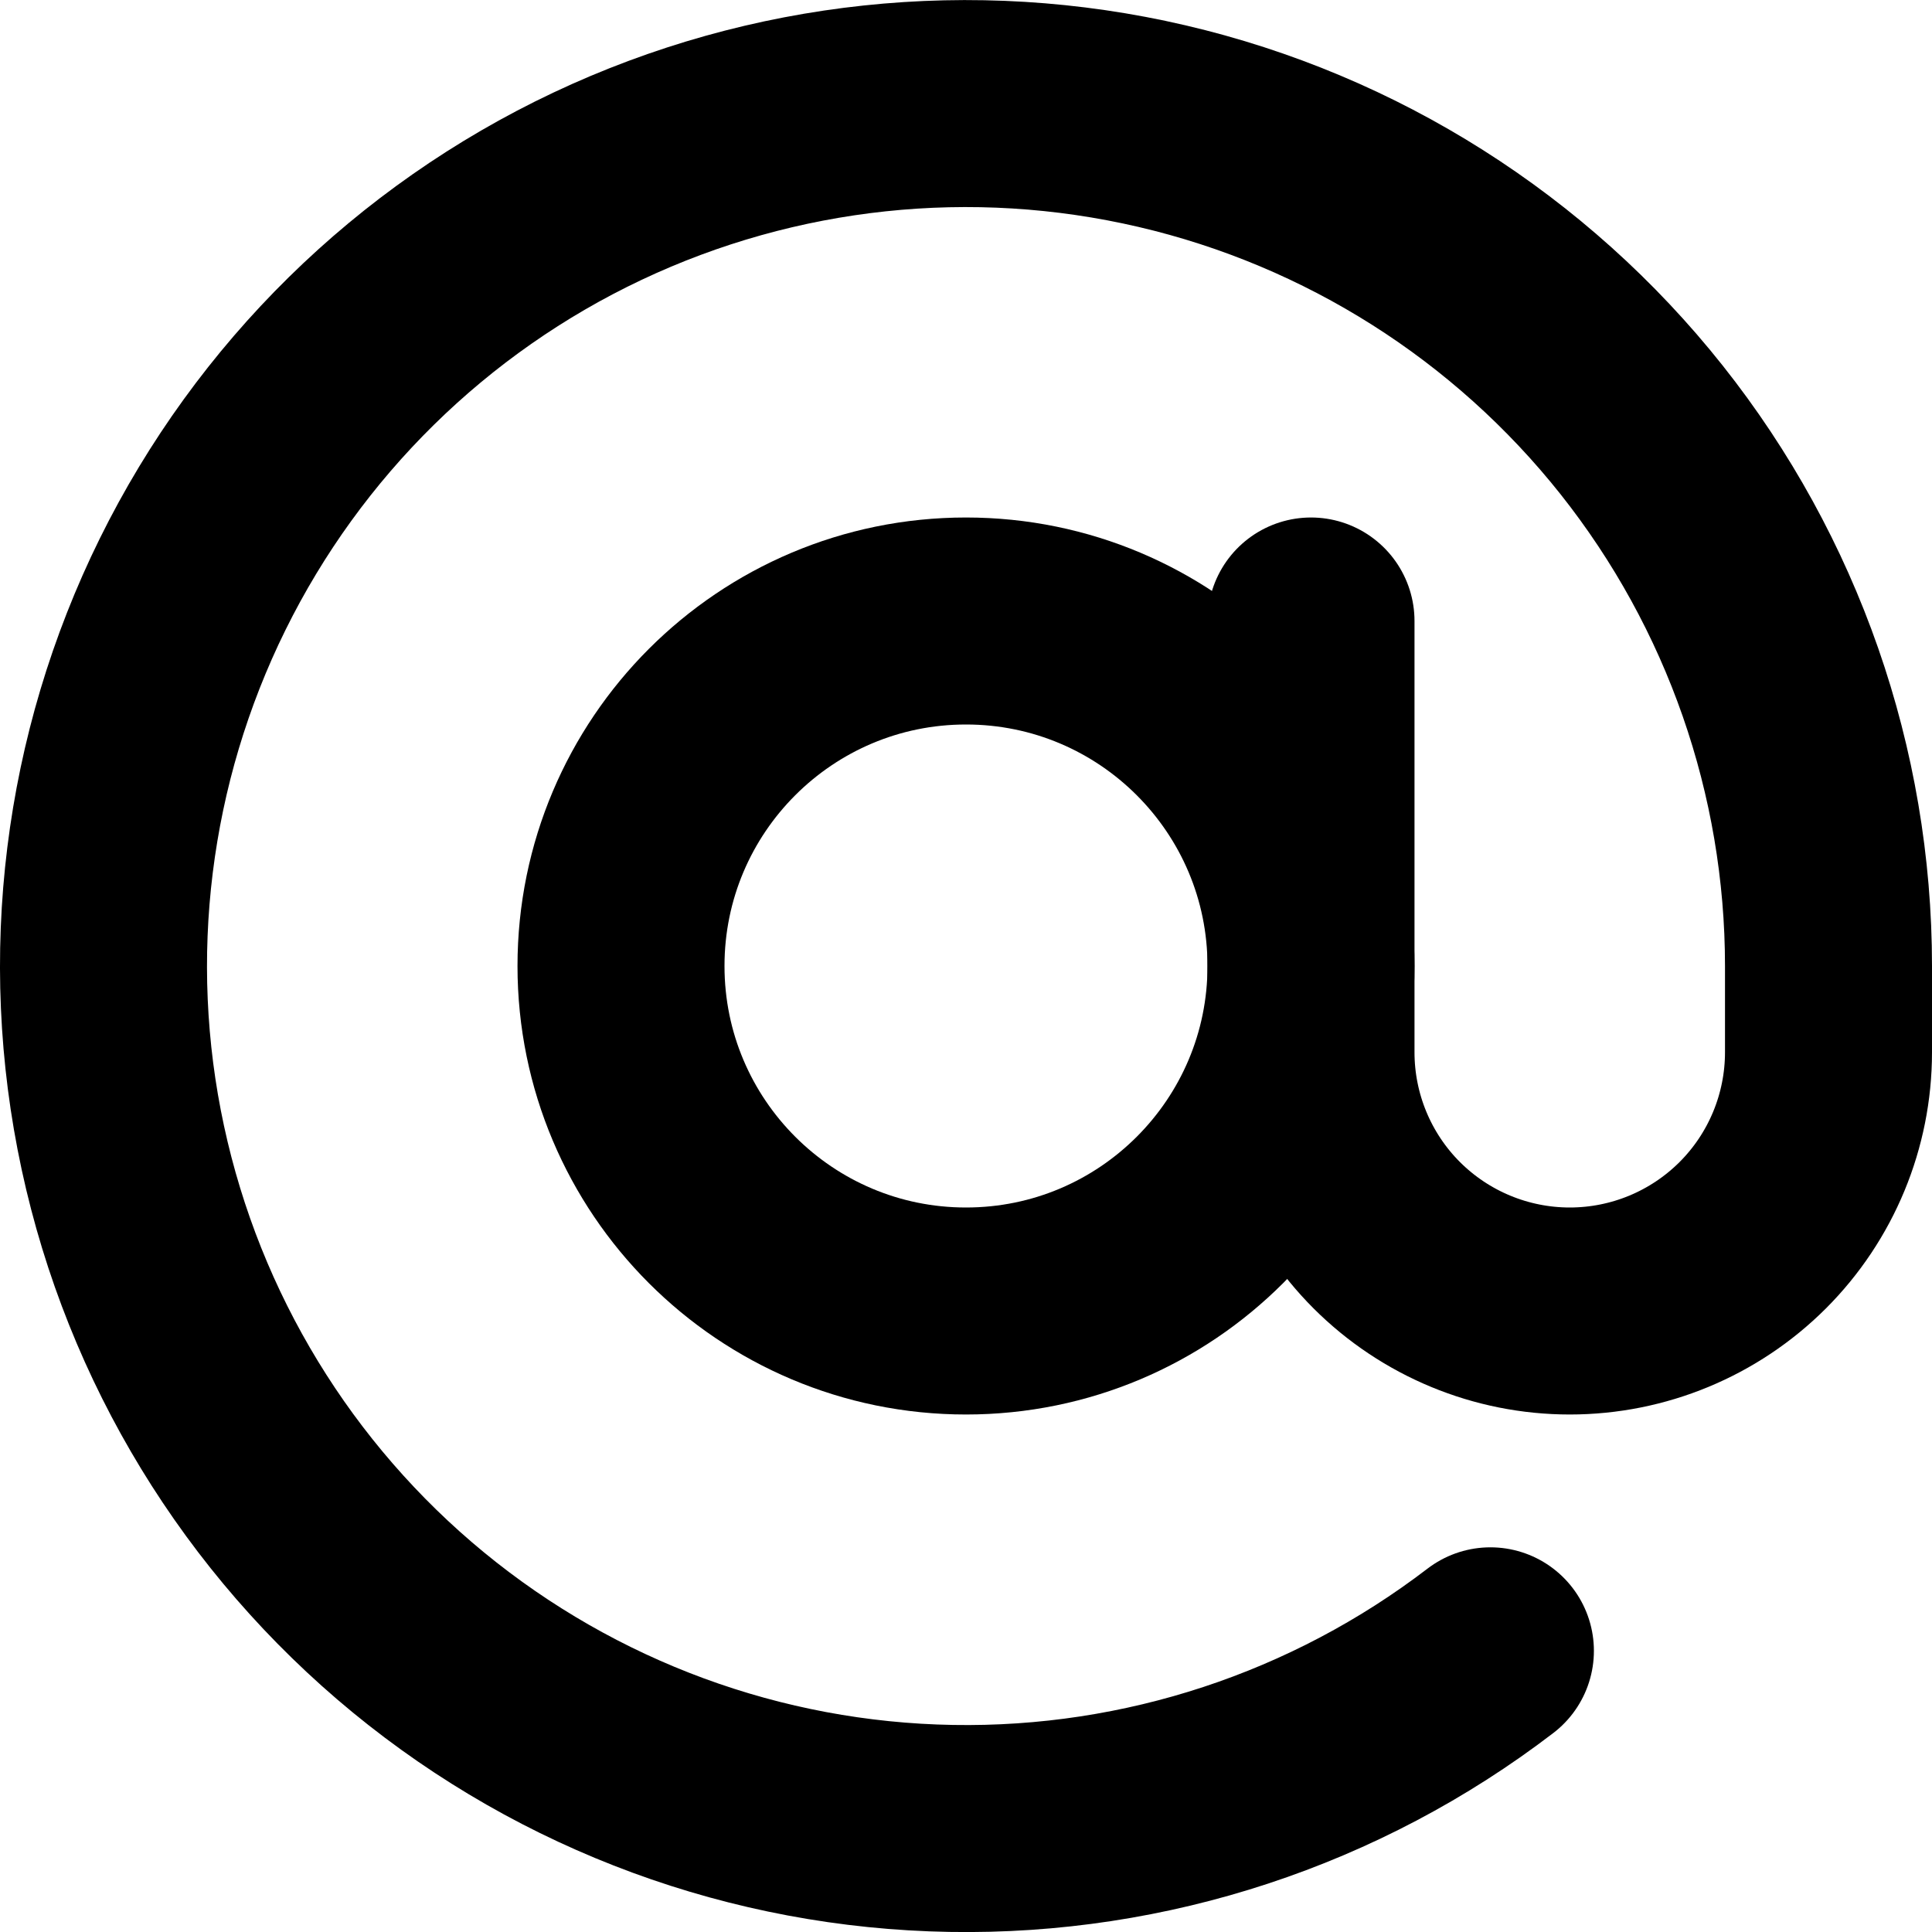
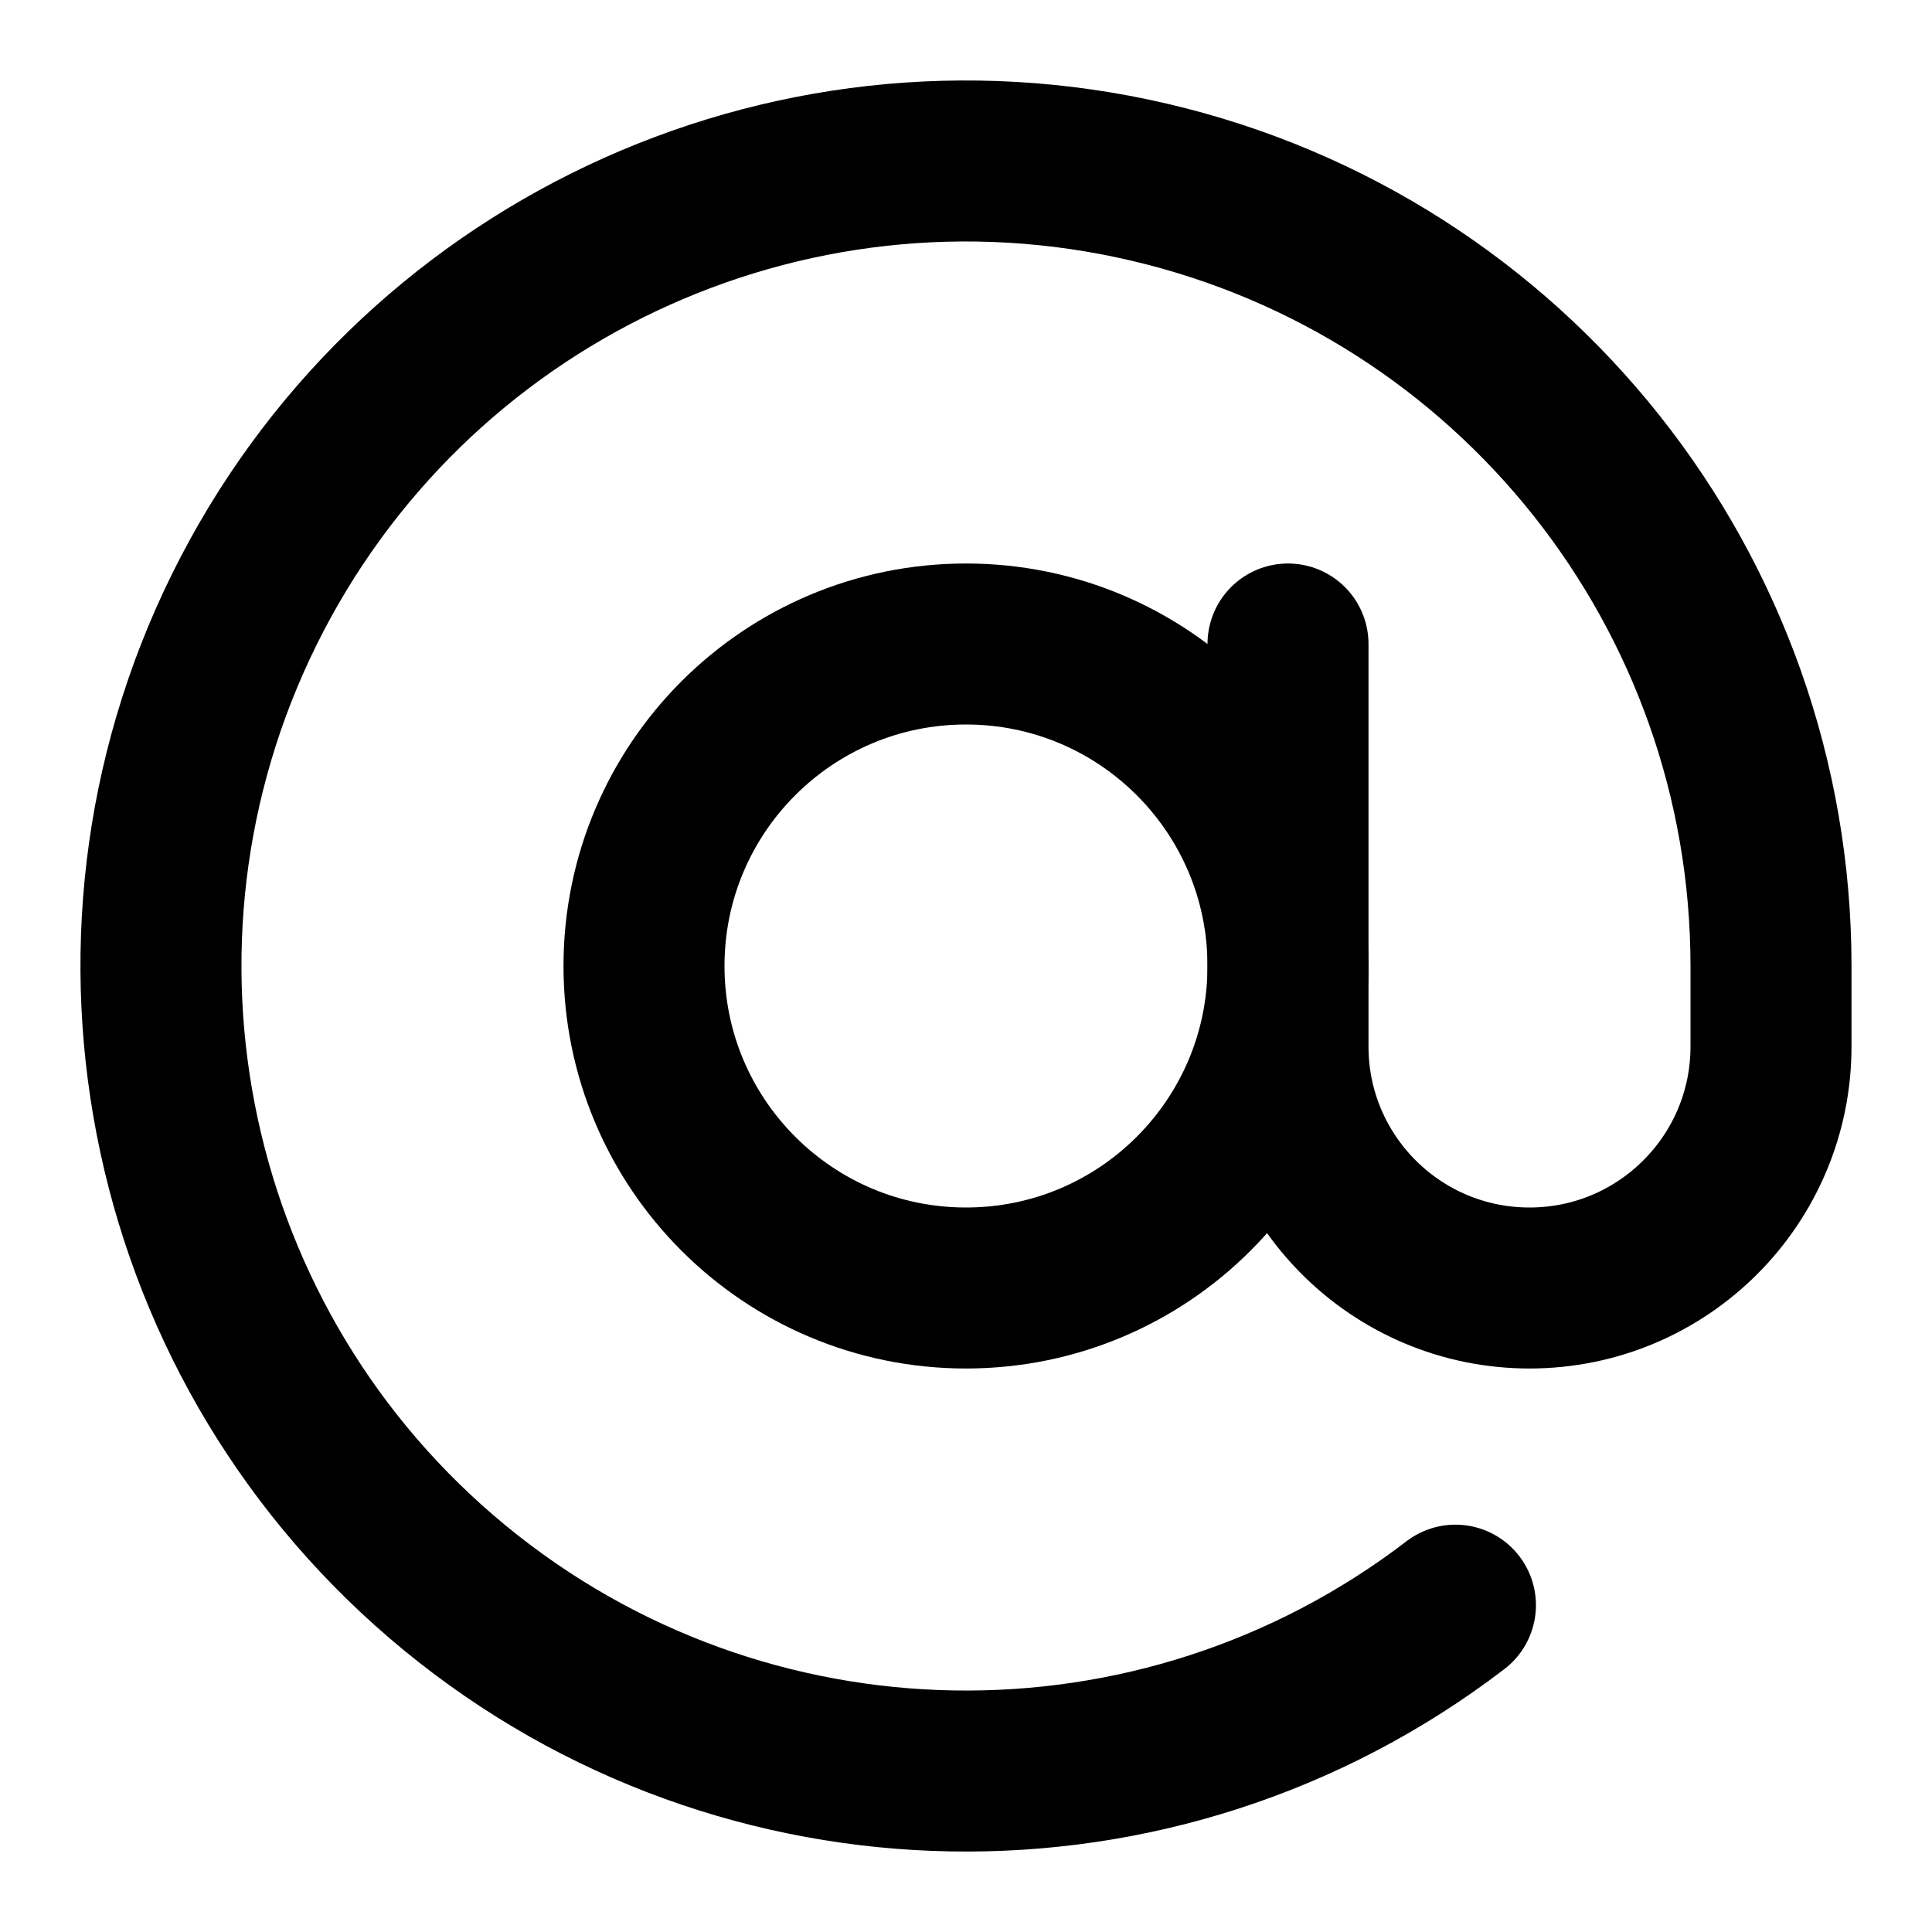
- <svg xmlns="http://www.w3.org/2000/svg" width="28" height="28" viewBox="0 0 28 28" fill="none">
-   <path d="M14 19C16.761 19 19 16.761 19 14C19 11.239 16.761 9 14 9C11.239 9 9 11.239 9 14C9 16.761 11.239 19 14 19Z" stroke="currentColor" stroke-width="3" stroke-linecap="round" stroke-linejoin="round" />
-   <path d="M19 9V15.25C19 16.245 19.395 17.199 20.098 17.902C20.802 18.605 21.756 19 22.75 19C23.745 19 24.698 18.605 25.402 17.902C26.105 17.199 26.5 16.245 26.5 15.25V14C26.5 11.179 25.545 8.441 23.792 6.231C22.038 4.021 19.588 2.469 16.841 1.828C14.093 1.187 11.21 1.494 8.659 2.699C6.108 3.905 4.041 5.938 2.792 8.467C1.543 10.997 1.186 13.875 1.78 16.633C2.374 19.391 3.884 21.867 6.063 23.658C8.243 25.449 10.964 26.451 13.785 26.499C16.606 26.548 19.36 25.64 21.6 23.925" stroke="currentColor" stroke-width="3" stroke-linecap="round" stroke-linejoin="round" />
+ <svg xmlns="http://www.w3.org/2000/svg" width="24" height="24" viewBox="0 0 24 24" fill="none" stroke="currentColor" stroke-width="2" stroke-linecap="round" stroke-linejoin="round" class="feather feather-at-sign">
+   <circle cx="12" cy="12" r="4" />
+   <path d="M16 8v5a3 3 0 0 0 6 0v-1a10 10 0 1 0-3.92 7.94" />
</svg>
